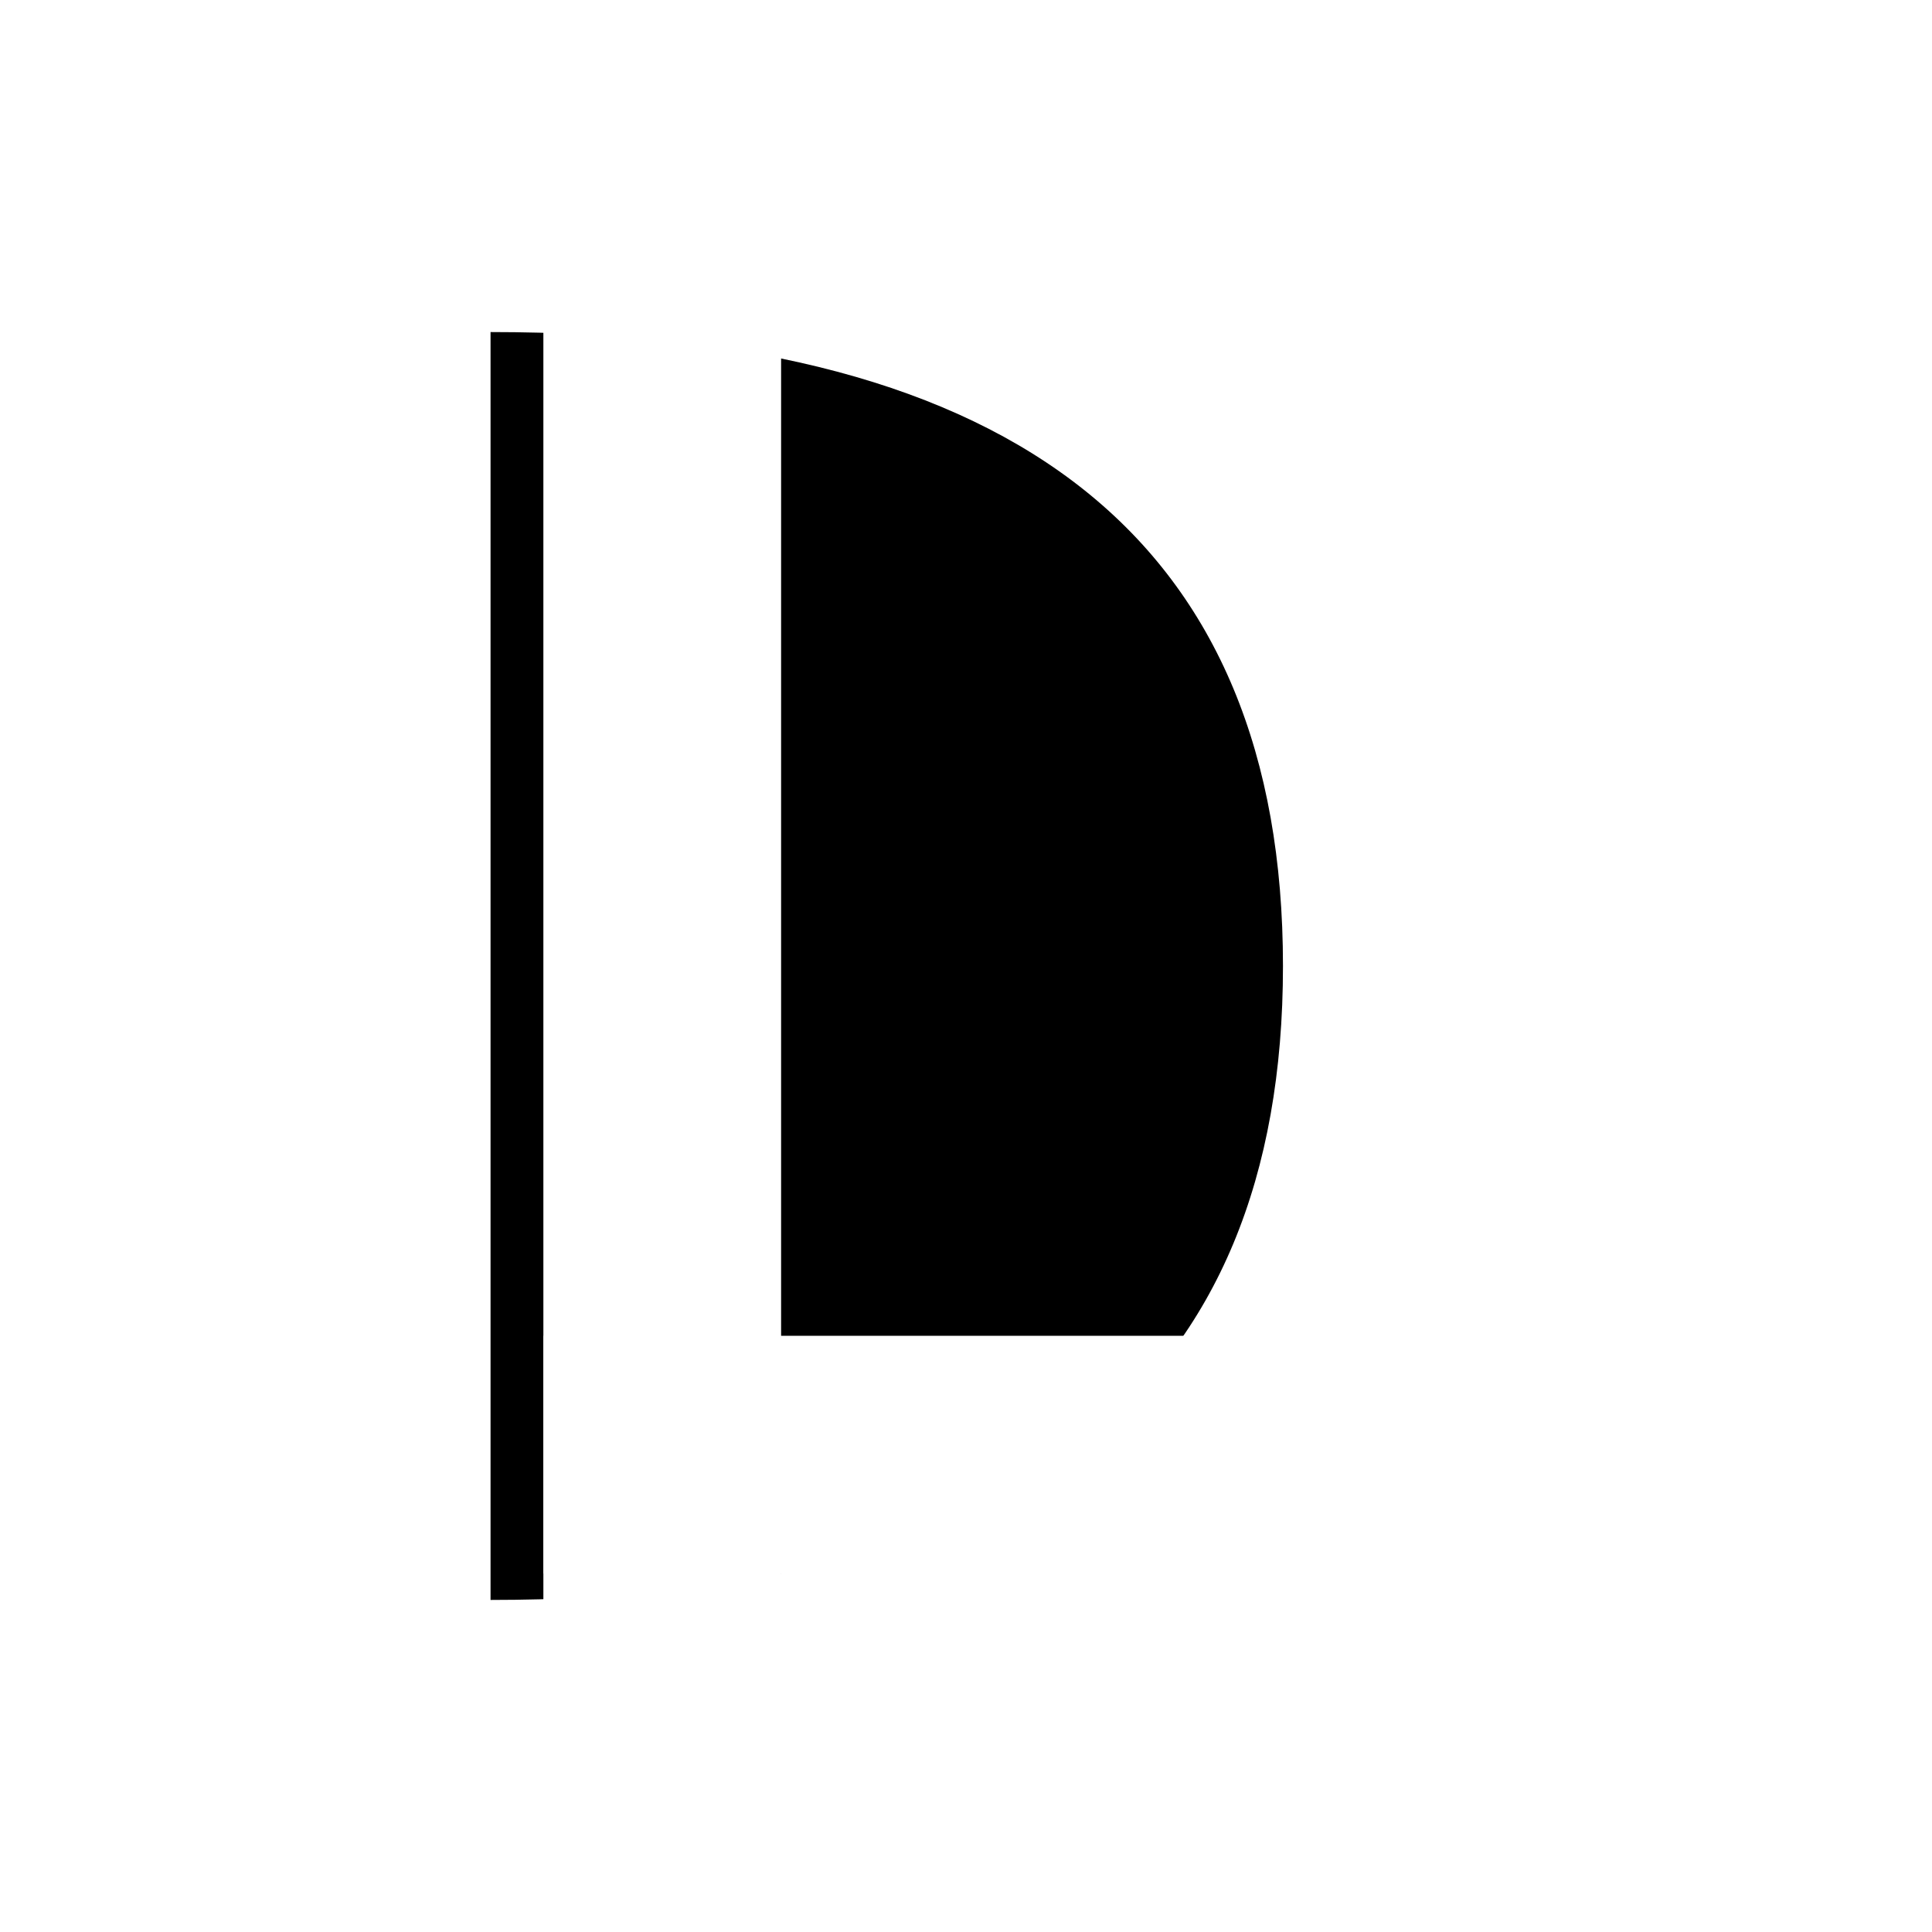
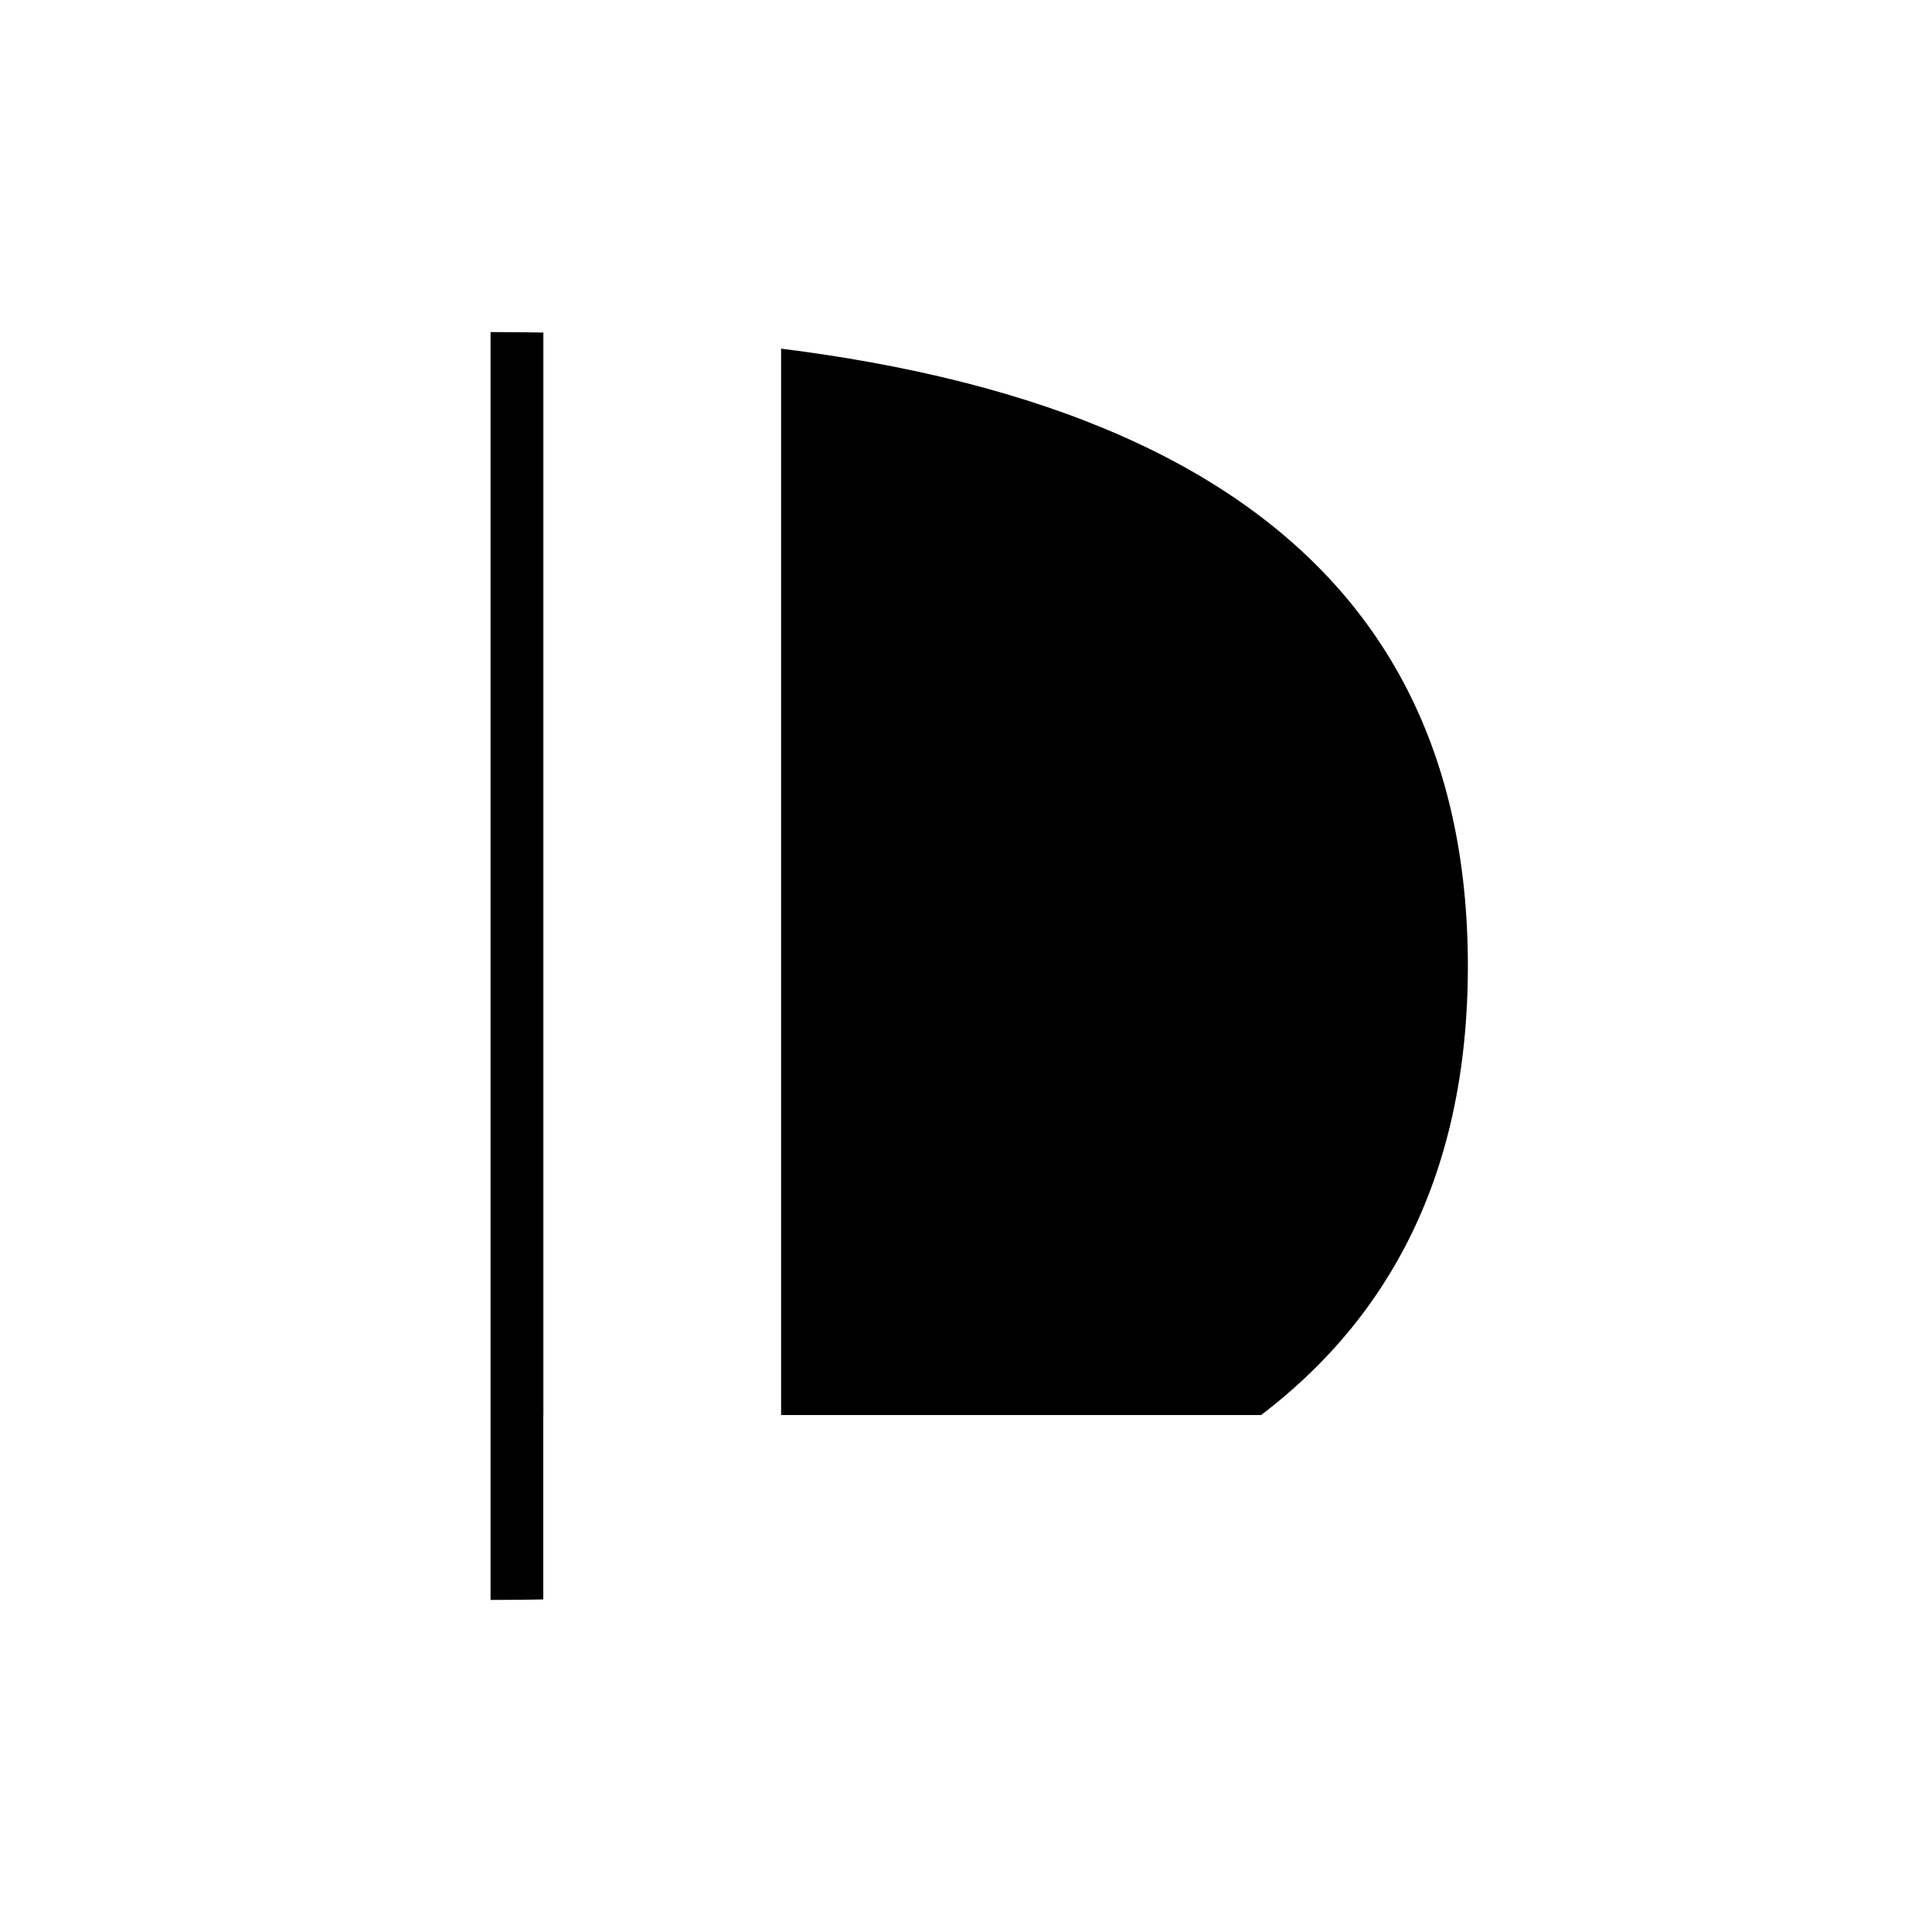
<svg xmlns="http://www.w3.org/2000/svg" width="512" height="512">
  <rect width="512" height="512" fill="#FFFFFF" />
  <g transform="translate(256, 256) scale(1.4)">
-     <path d="M -90 -120 L -90 120 Q 60 120, 60 0 Q 60 -120, -90 -120 Z" fill="#000000" />
+     <path d="M -90 -120 L -90 120 Q 95 120, 95 0 Q 95 -120, -90 -120 Z" fill="#000000" />
    <rect x="-80" y="-120" width="45" height="240" fill="#FFFFFF" />
-     <rect x="-80" y="70" width="165" height="45" fill="#FFFFFF" />
+     <rect x="-80" y="85" width="165" height="45" fill="#FFFFFF" />
  </g>
</svg>
